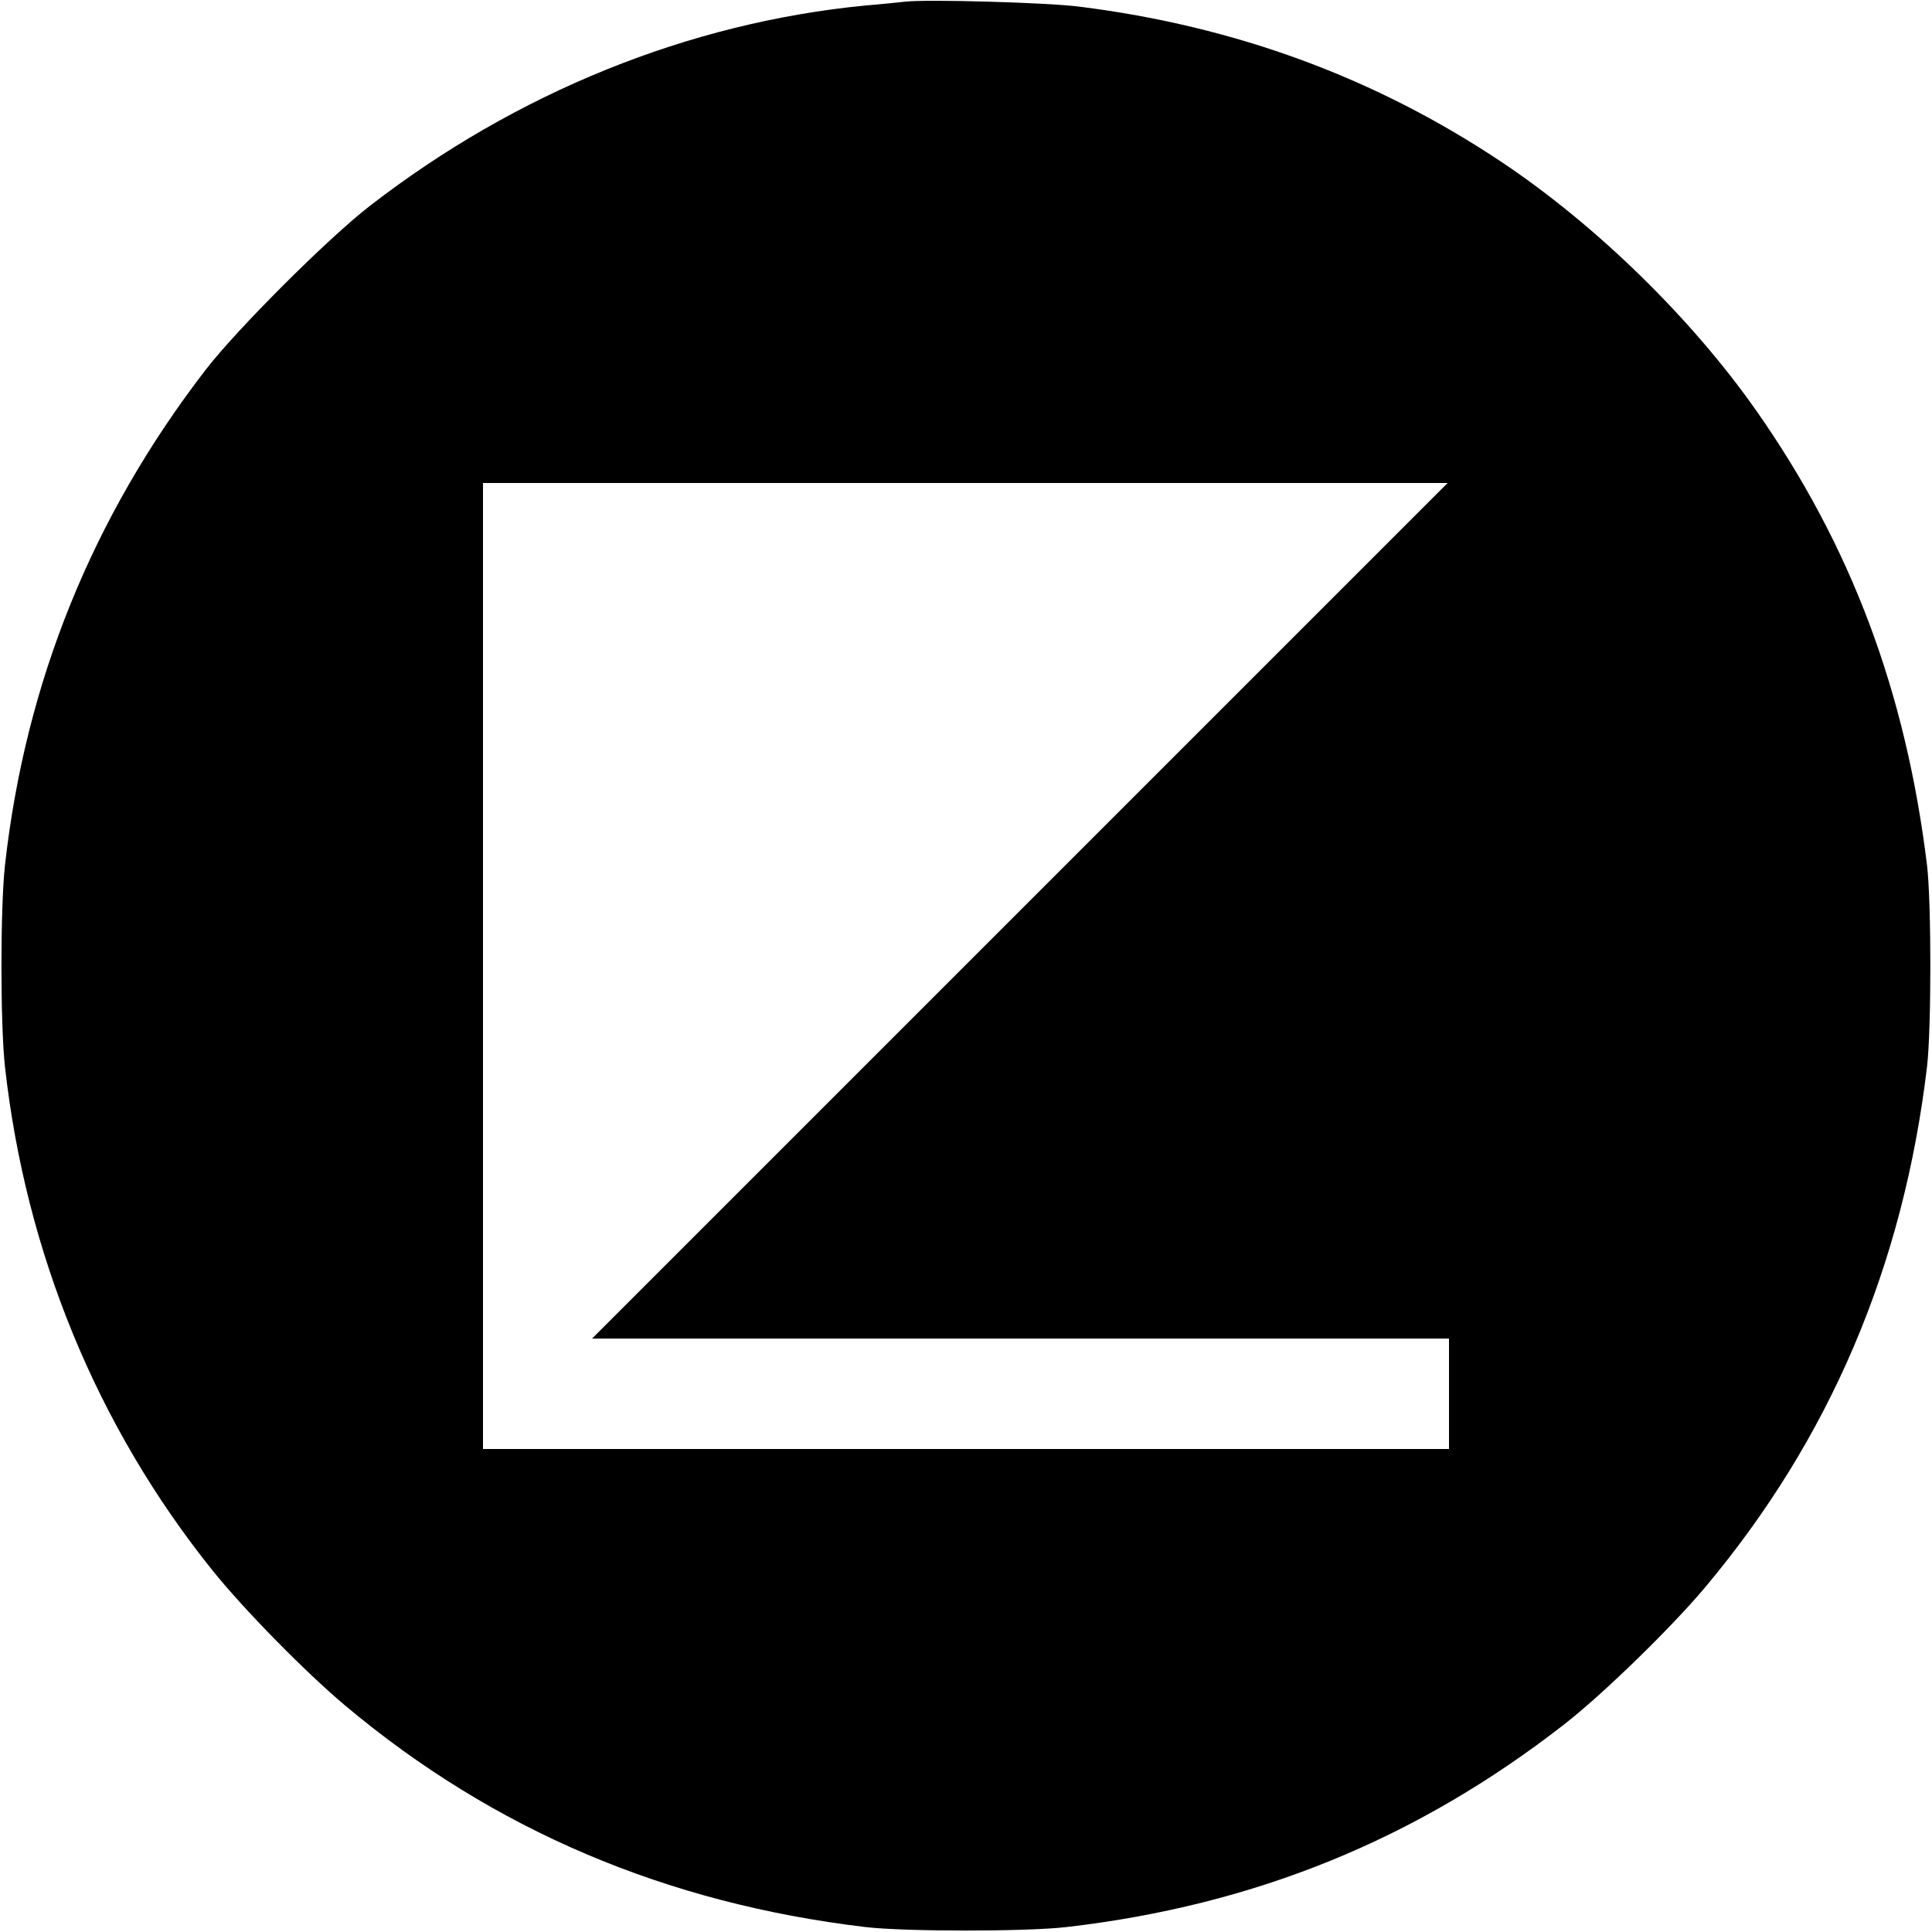
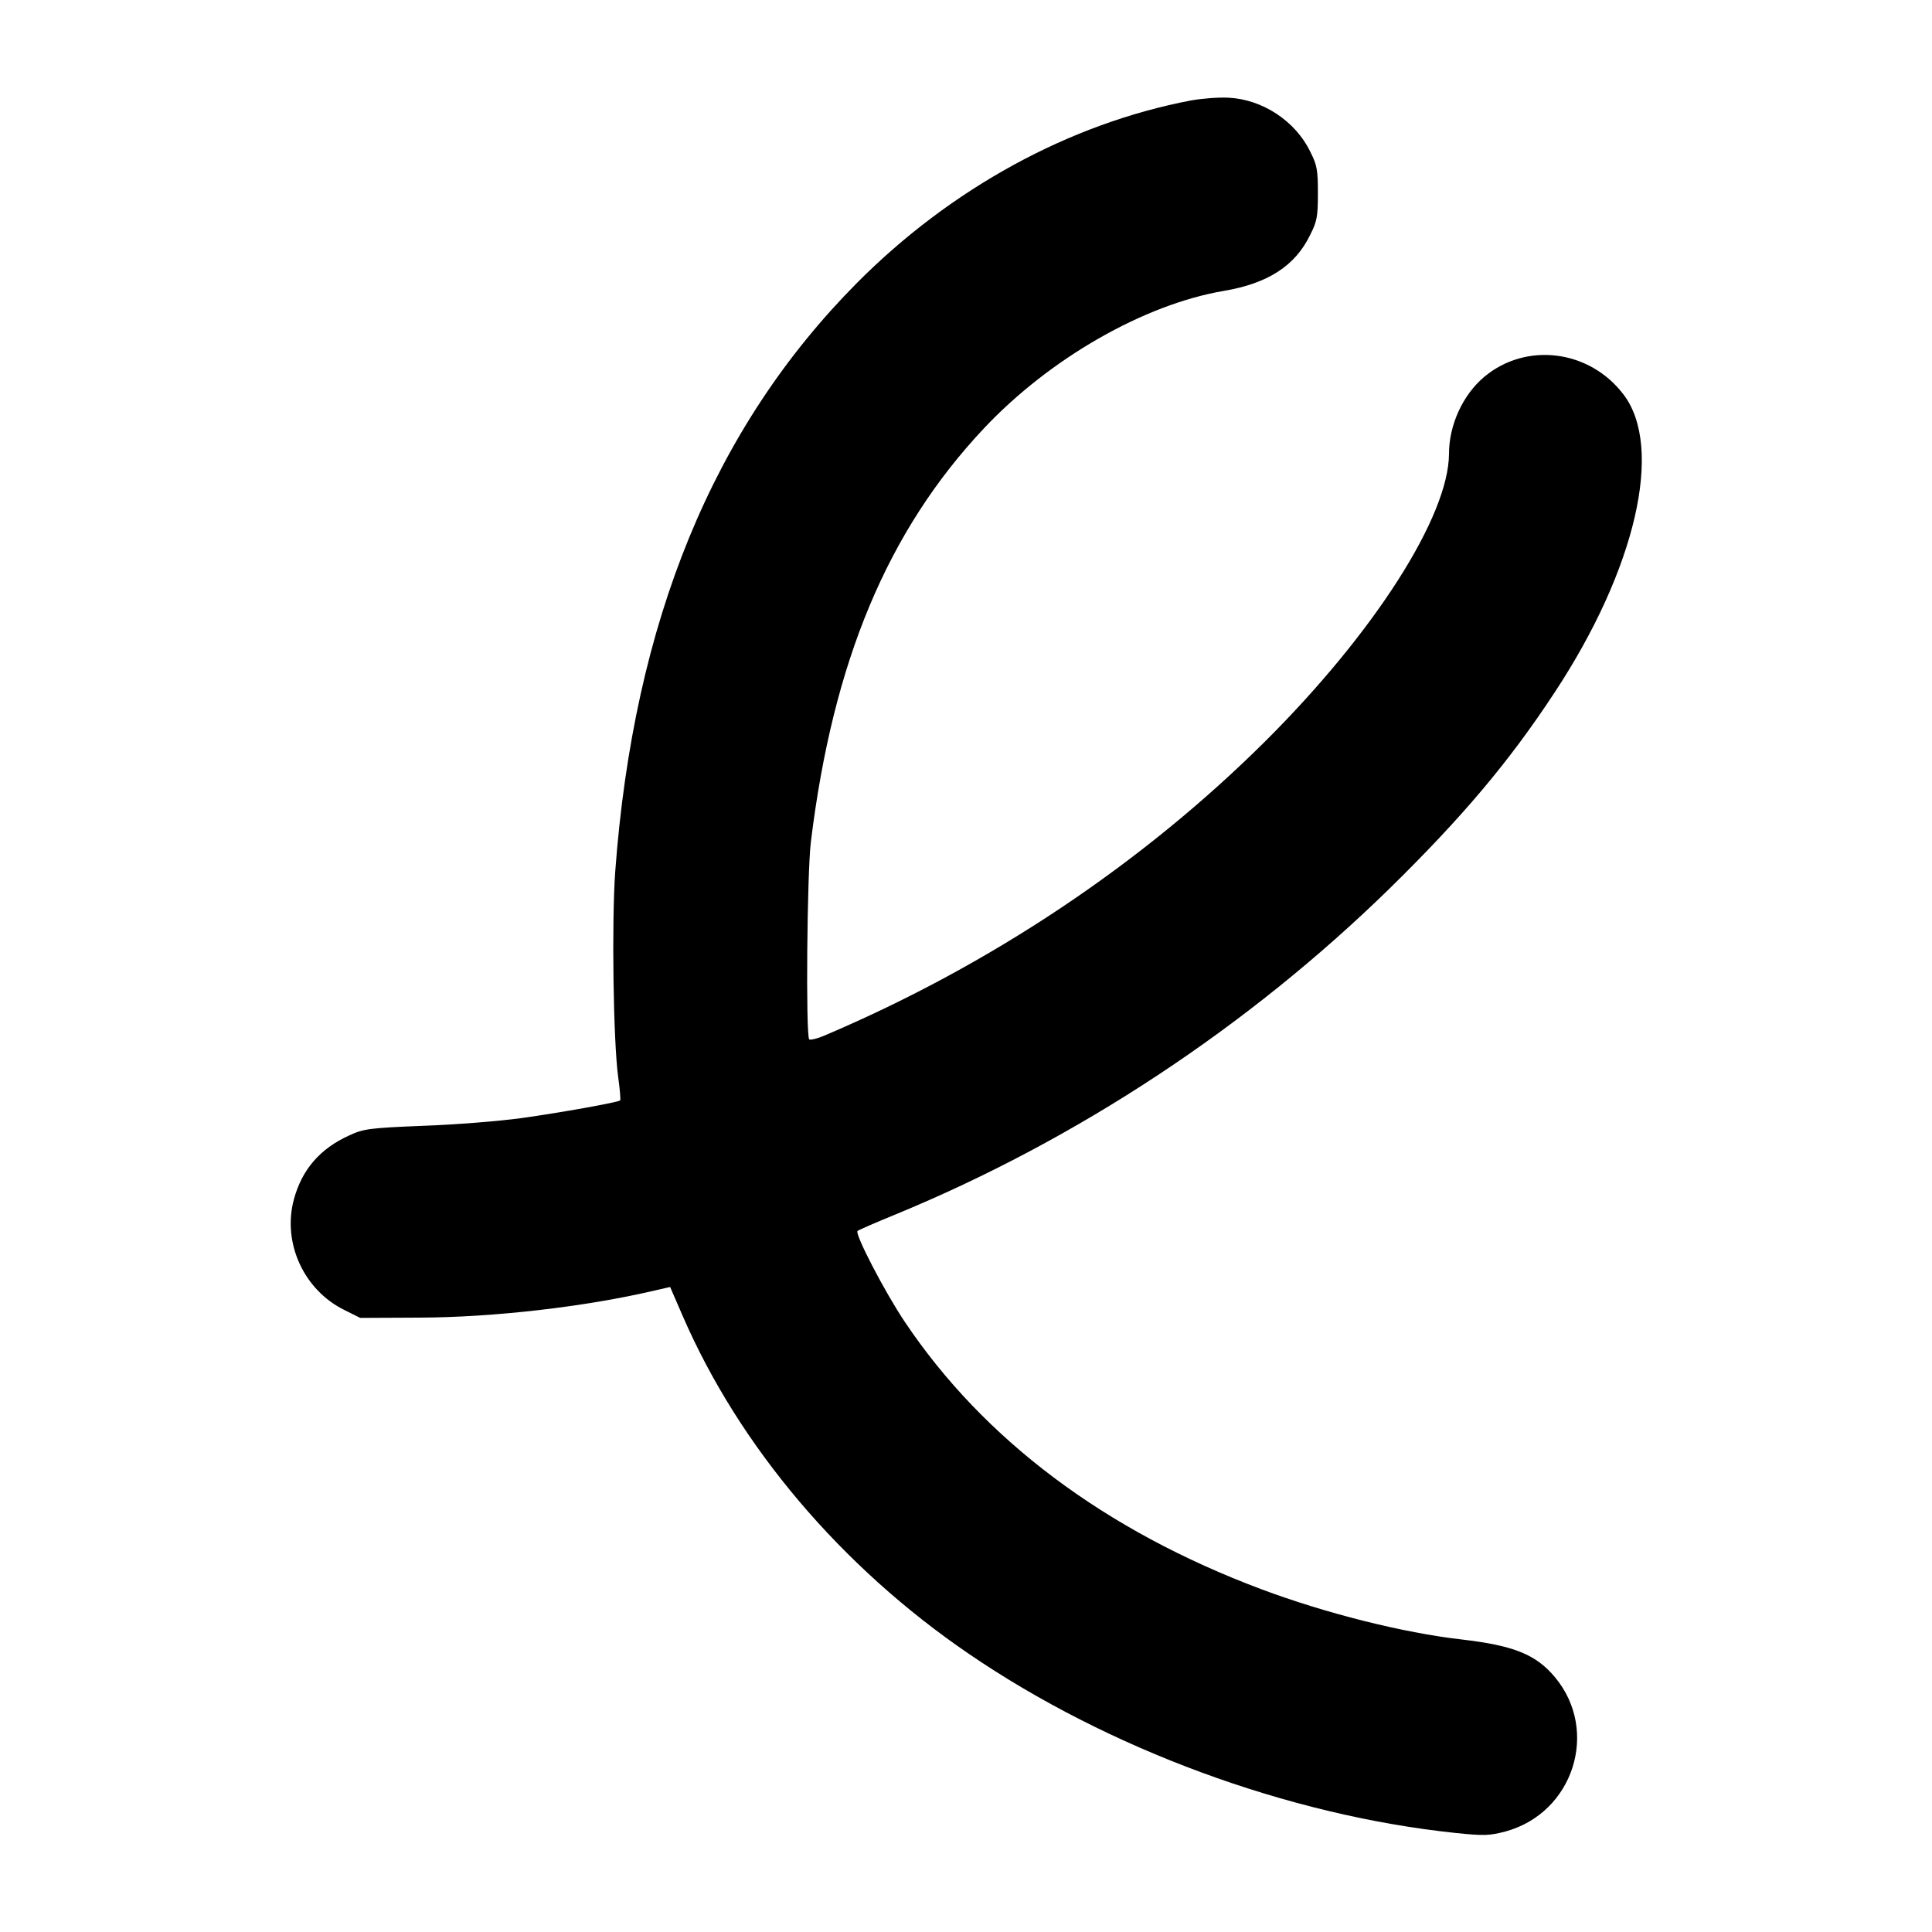
<svg xmlns="http://www.w3.org/2000/svg" version="1.0" width="700pt" height="700pt" viewBox="0 0 700 700" preserveAspectRatio="xMidYMid meet">
  <g transform="translate(0,700) scale(0.1,-0.1)" fill="#000000" stroke="none">
-     <path d="M3280 6994 c-19 -2 -84 -9 -145 -14 -639 -62 -1264 -315 -1795 -726 -149 -115 -481 -446 -595 -594 -410 -532 -653 -1132 -727 -1795 -17 -155 -17 -575 0 -730 75 -673 332 -1300 748 -1820 114 -143 339 -372 484 -494 537 -451 1163 -717 1885 -803 142 -17 586 -17 730 0 682 79 1268 318 1802 734 138 107 389 351 512 498 451 538 717 1162 803 1885 16 139 16 595 0 730 -77 629 -275 1158 -620 1649 -234 333 -577 668 -917 896 -460 308 -968 495 -1535 566 -117 15 -552 27 -630 18z m415 -3294 l-1550 -1550 1553 0 1552 0 0 -200 0 -200 -1750 0 -1750 0 0 1750 0 1750 1747 0 1748 0 -1550 -1550z" />
+     <path d="M4315 6636 c-441 -84 -870 -319 -1210 -661 -521 -525 -809 -1226 -876 -2134 -13 -183 -7 -616 11 -745 6 -43 9 -80 7 -83 -8 -7 -214 -44 -357 -64 -80 -11 -240 -24 -357 -28 -197 -8 -216 -11 -268 -35 -106 -48 -171 -124 -200 -231 -43 -158 36 -330 184 -402 l56 -28 215 1 c269 1 599 39 851 98 l57 13 46 -106 c205 -472 573 -907 1036 -1223 505 -345 1156 -585 1762 -649 105 -11 124 -10 182 5 247 67 342 365 180 559 -69 83 -150 115 -339 137 -211 24 -493 95 -725 182 -566 212 -1006 542 -1292 969 -73 109 -182 319 -171 329 5 4 67 31 138 60 658 271 1277 680 1789 1180 264 259 433 459 598 710 295 447 397 889 250 1081 -123 162 -353 191 -505 63 -77 -65 -127 -174 -127 -278 -1 -227 -271 -649 -667 -1043 -445 -442 -992 -808 -1591 -1063 -29 -13 -56 -19 -60 -16 -13 13 -8 604 6 716 80 654 278 1127 627 1498 238 253 580 449 869 498 160 27 259 91 313 203 25 49 28 67 28 151 0 84 -3 102 -28 151 -54 111 -173 189 -296 195 -36 2 -97 -3 -136 -10z" />
  </g>
</svg>
